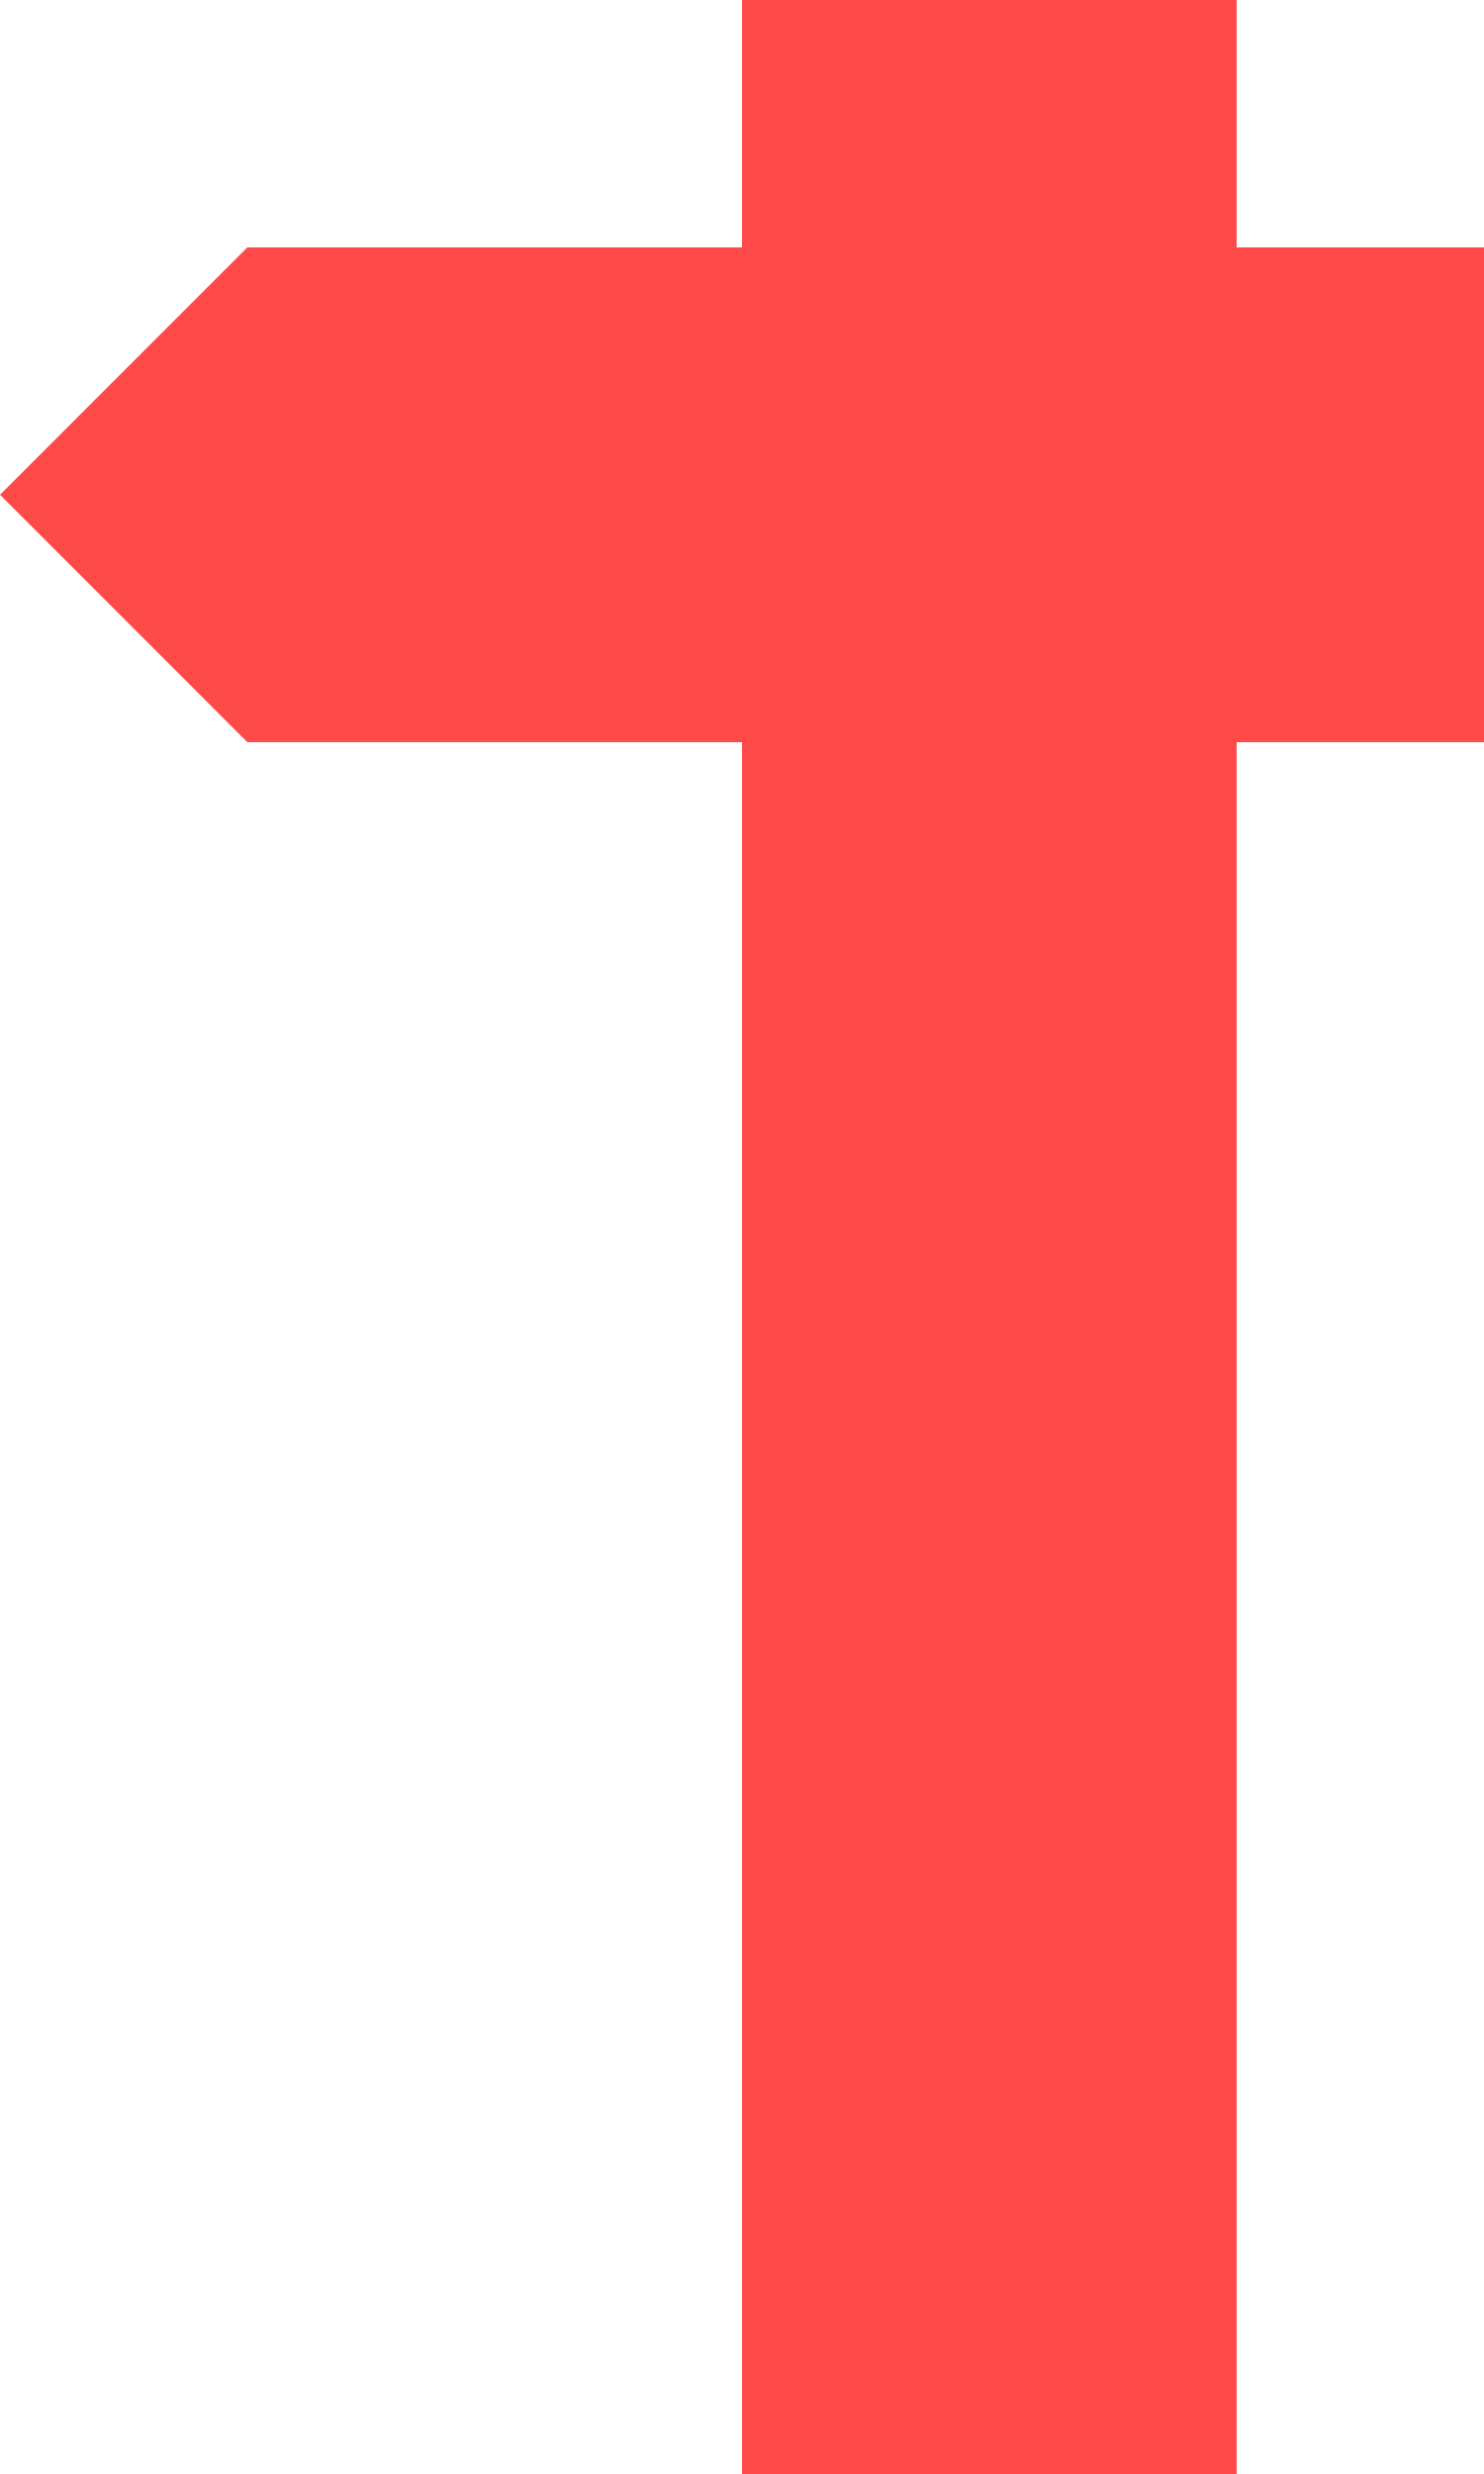
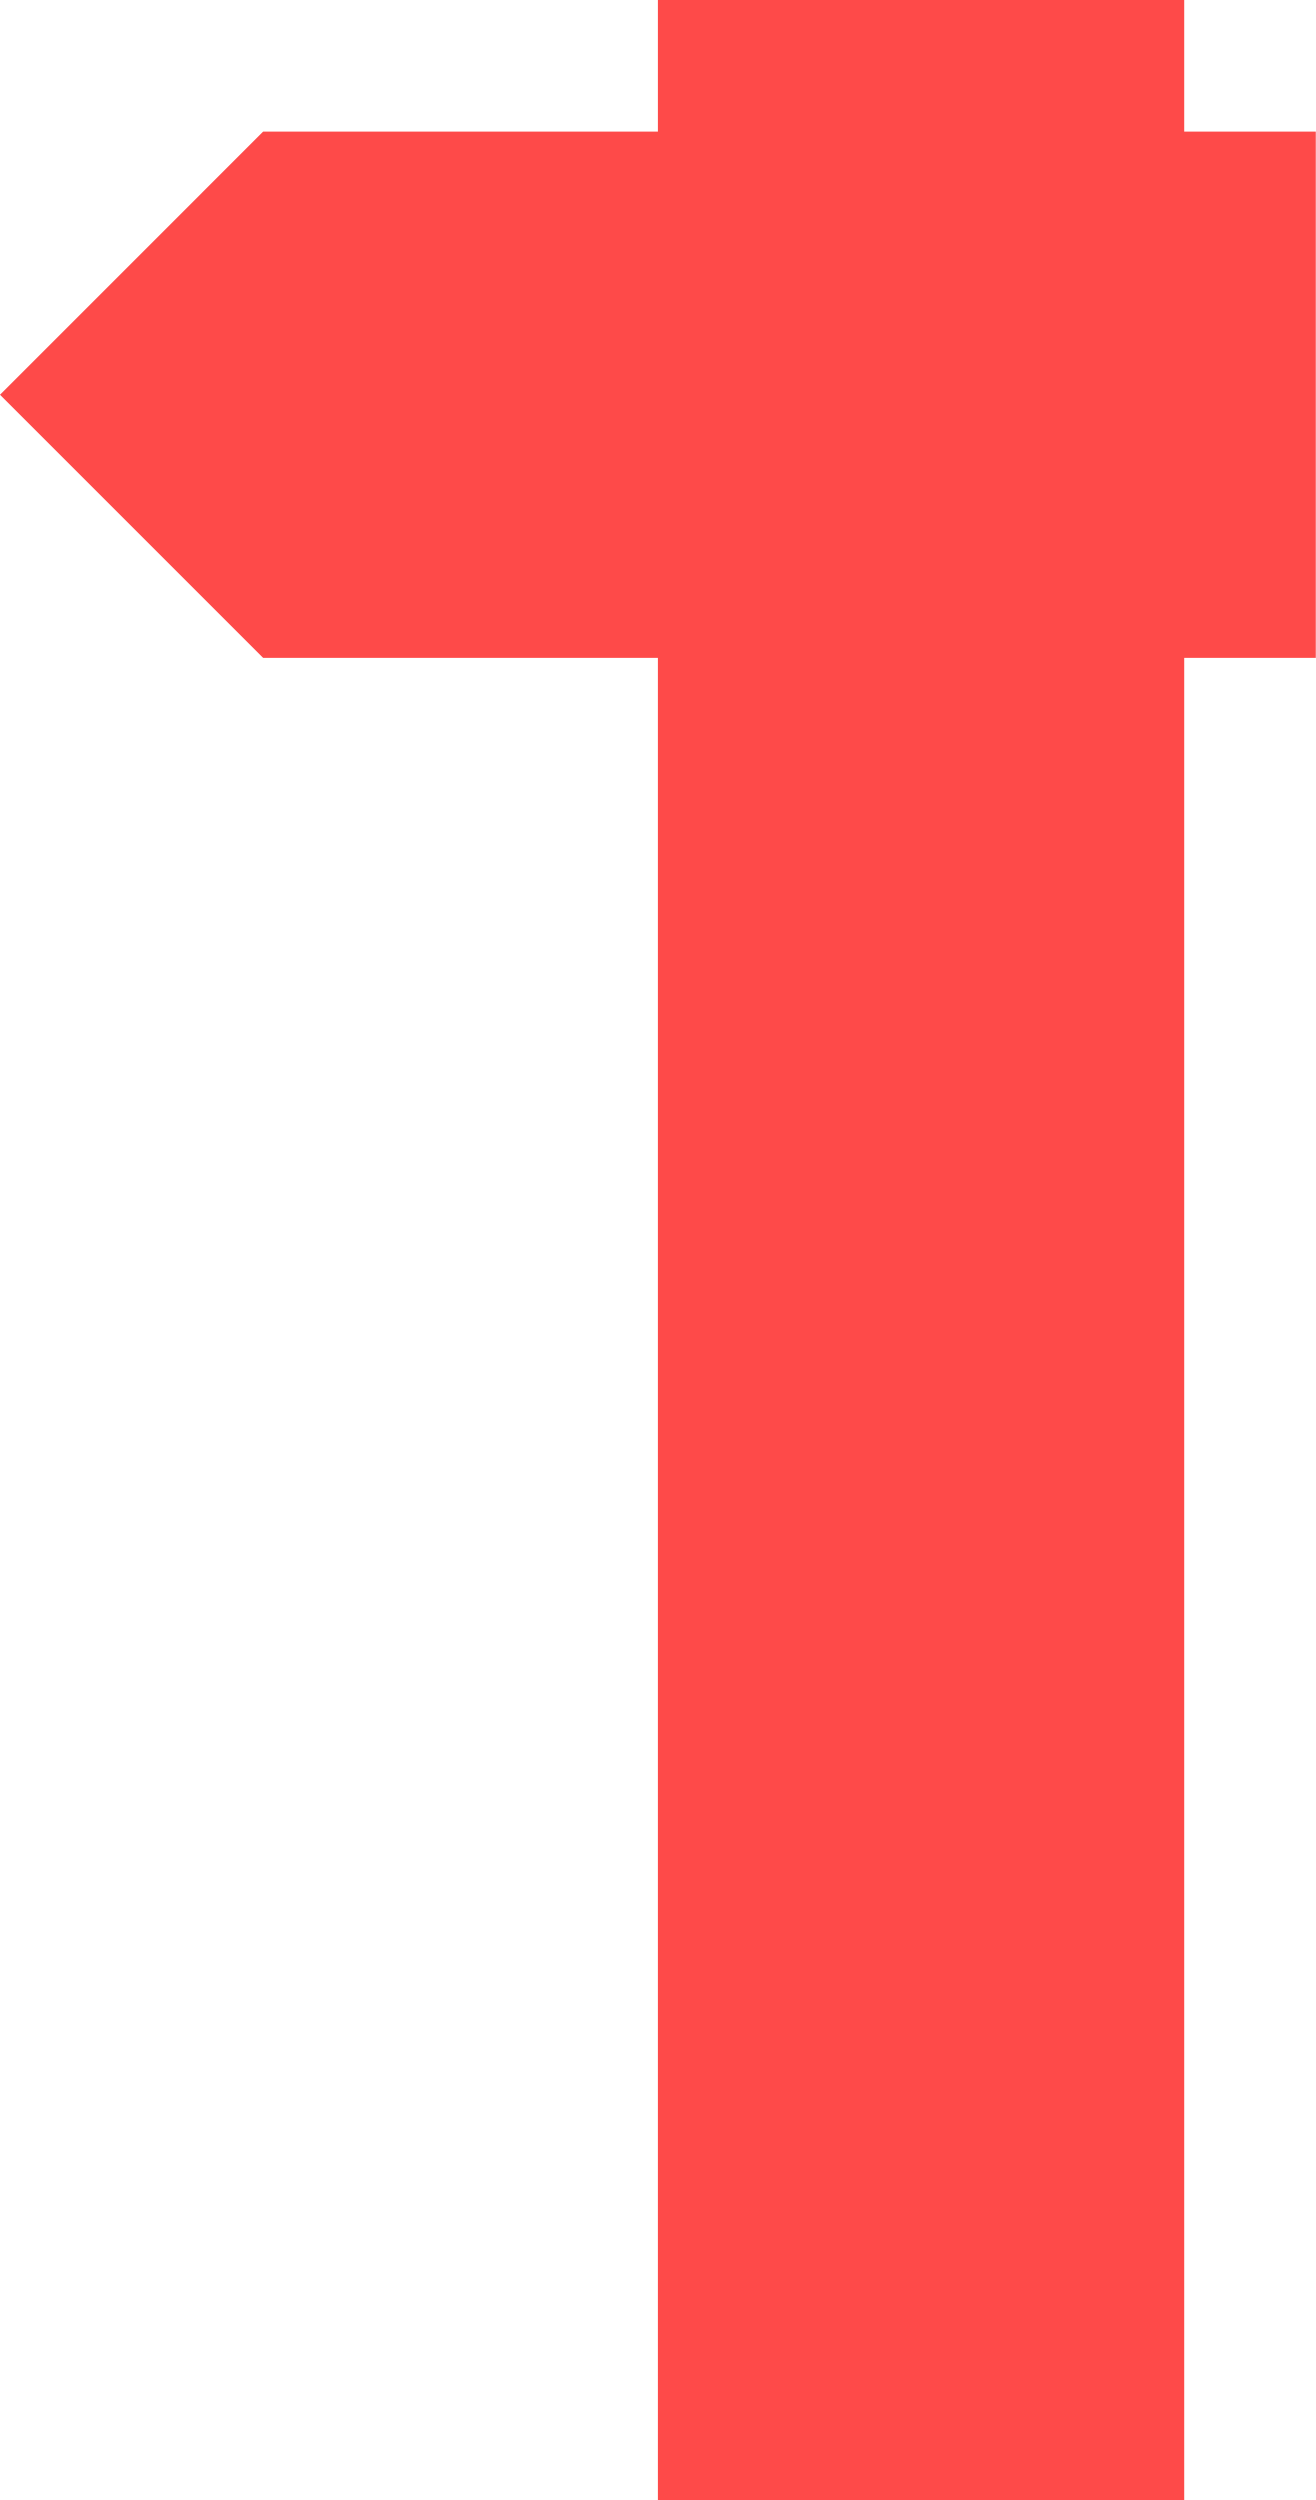
- <svg xmlns="http://www.w3.org/2000/svg" id="Layer_1" data-name="Layer 1" viewBox="0 0 60 100">
+ <svg xmlns="http://www.w3.org/2000/svg" id="Layer_1" data-name="Layer 1" viewBox="0 0 50 95">
  <defs>
    <style>.cls-1{fill:#fe4a49;}</style>
  </defs>
-   <polygon class="cls-1" points="50 10 50 0 30 0 30 10 10 10 0 20 10 30 30 30 30 100 50 100 50 30 60 30 60 10 50 10" />
+   <rect class="cls-1" x="30" y="5" width="20" height="95" transform="translate(75 100) rotate(-180)" />
+   <polygon class="cls-1" points="10 25 25 25 50 25 50 15 50 5 25 5 10 5 0 15 10 25" />
</svg>
